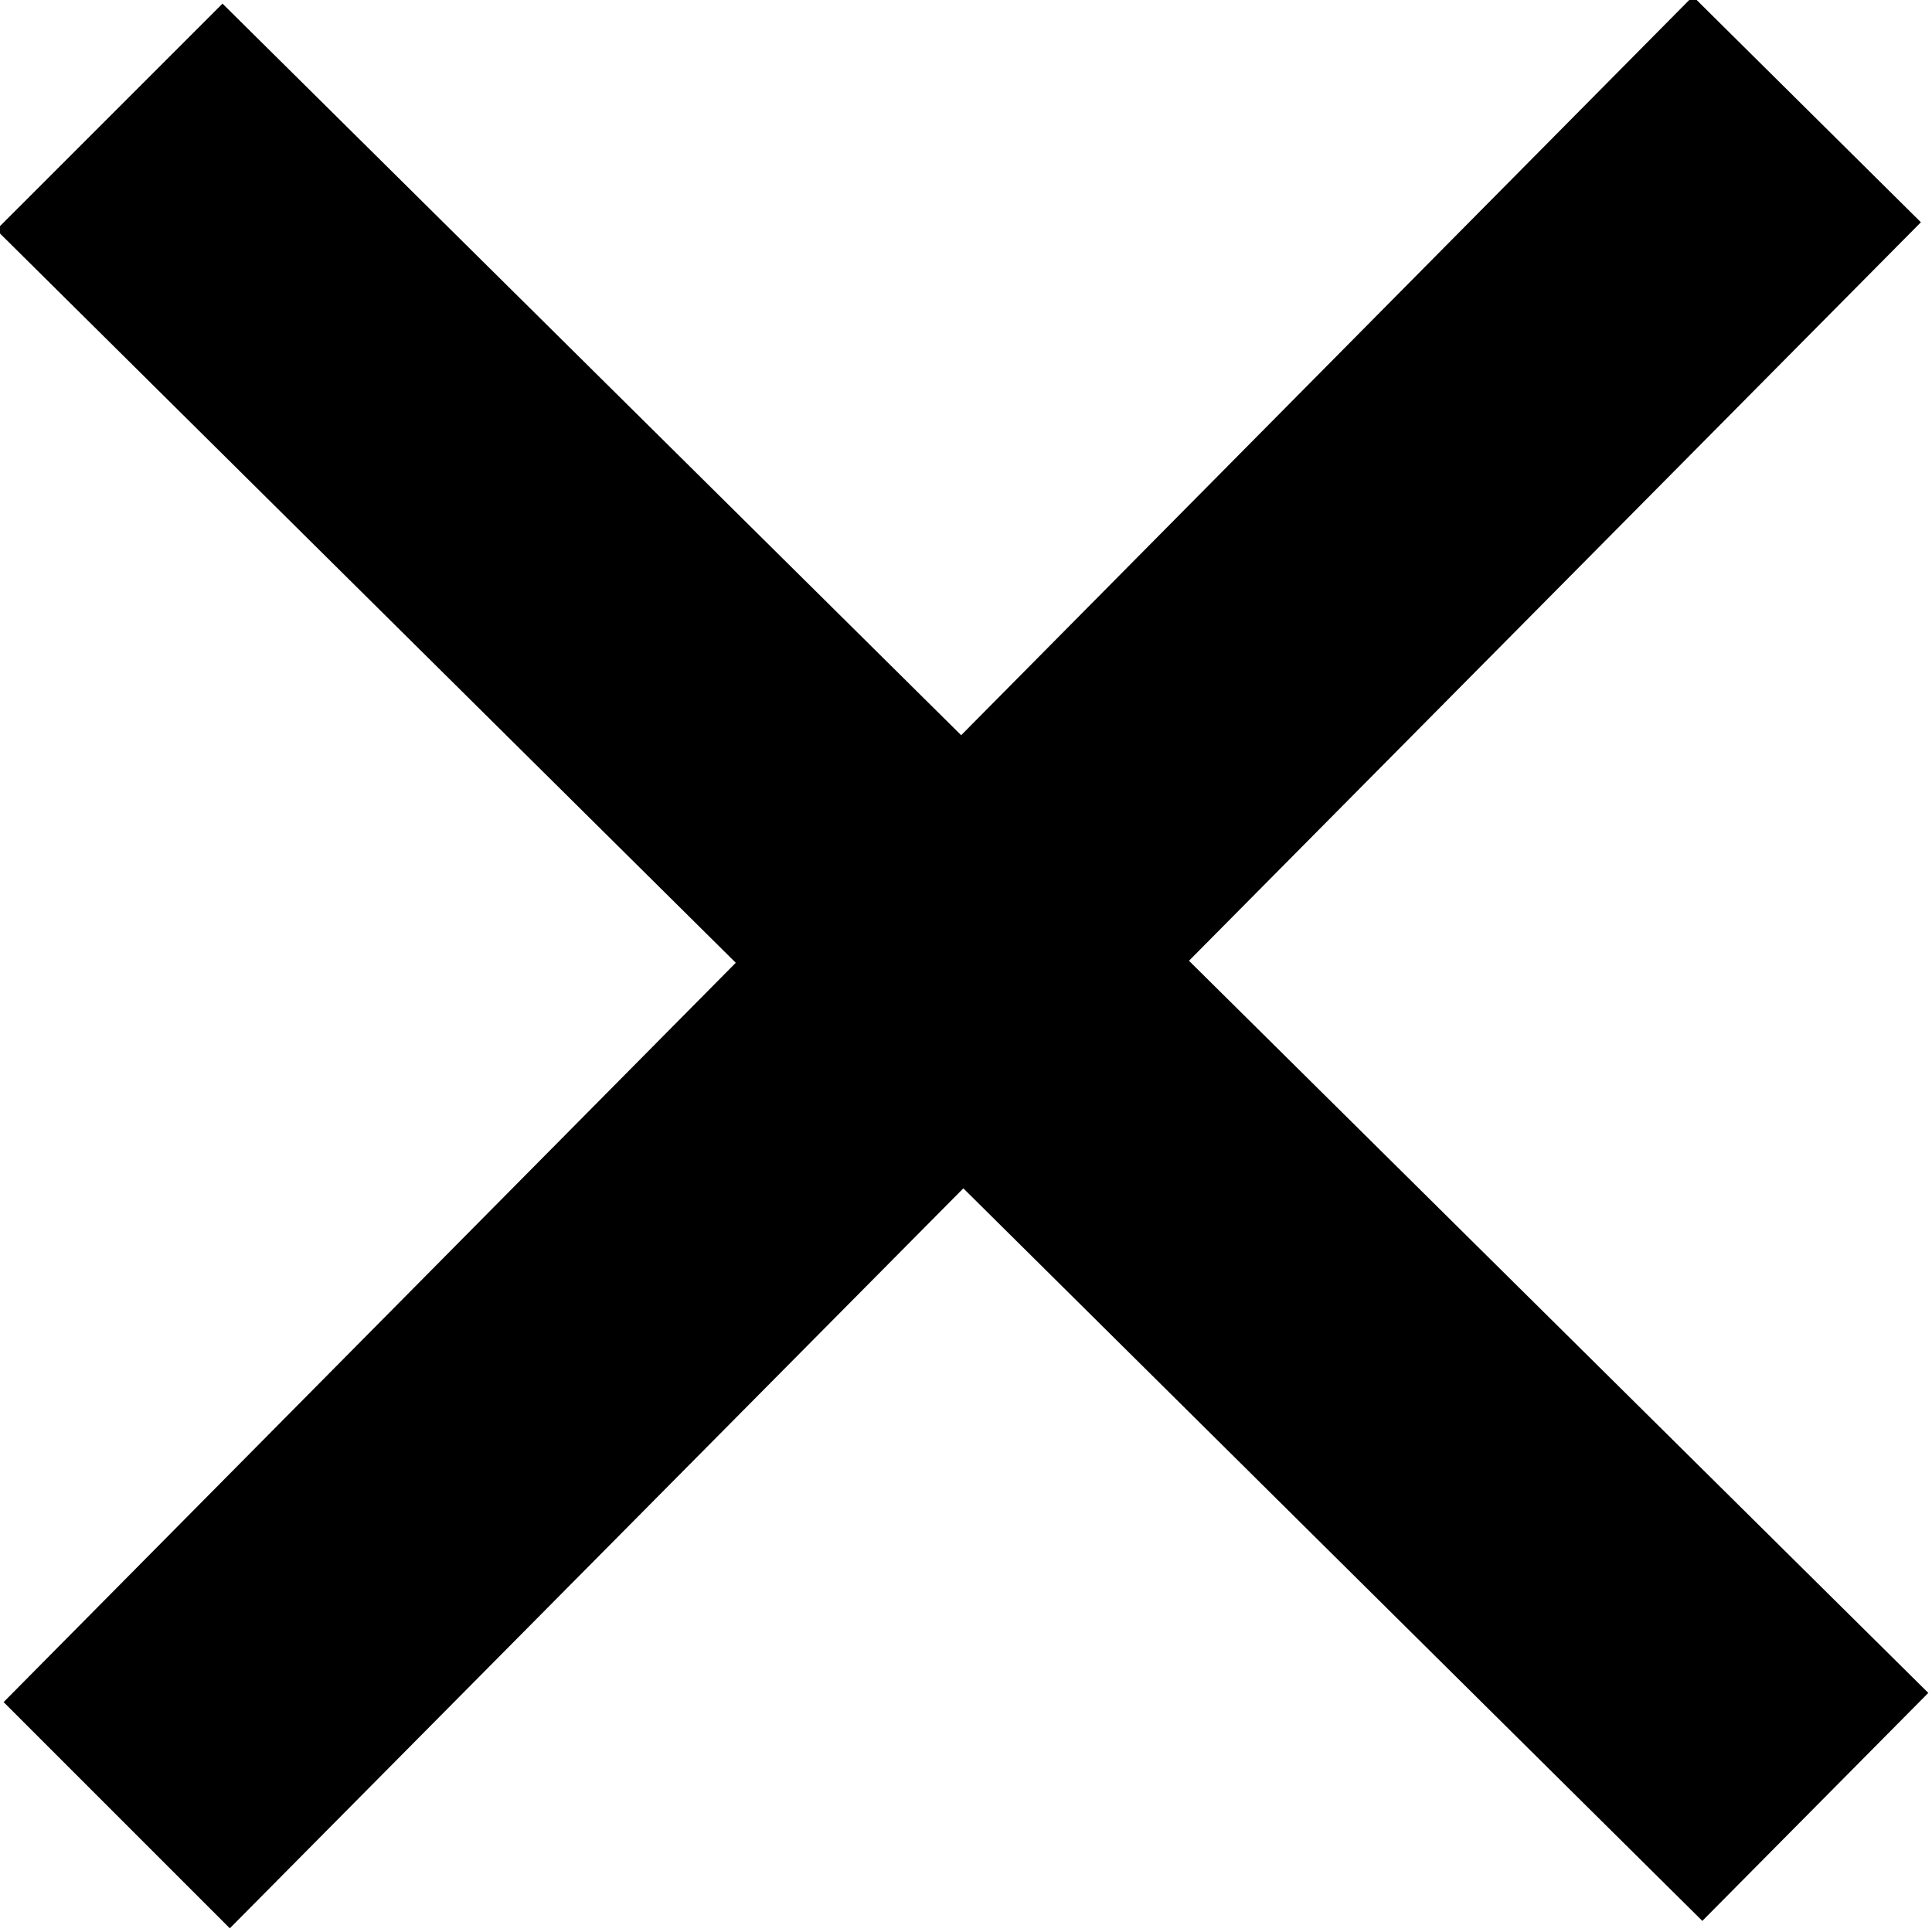
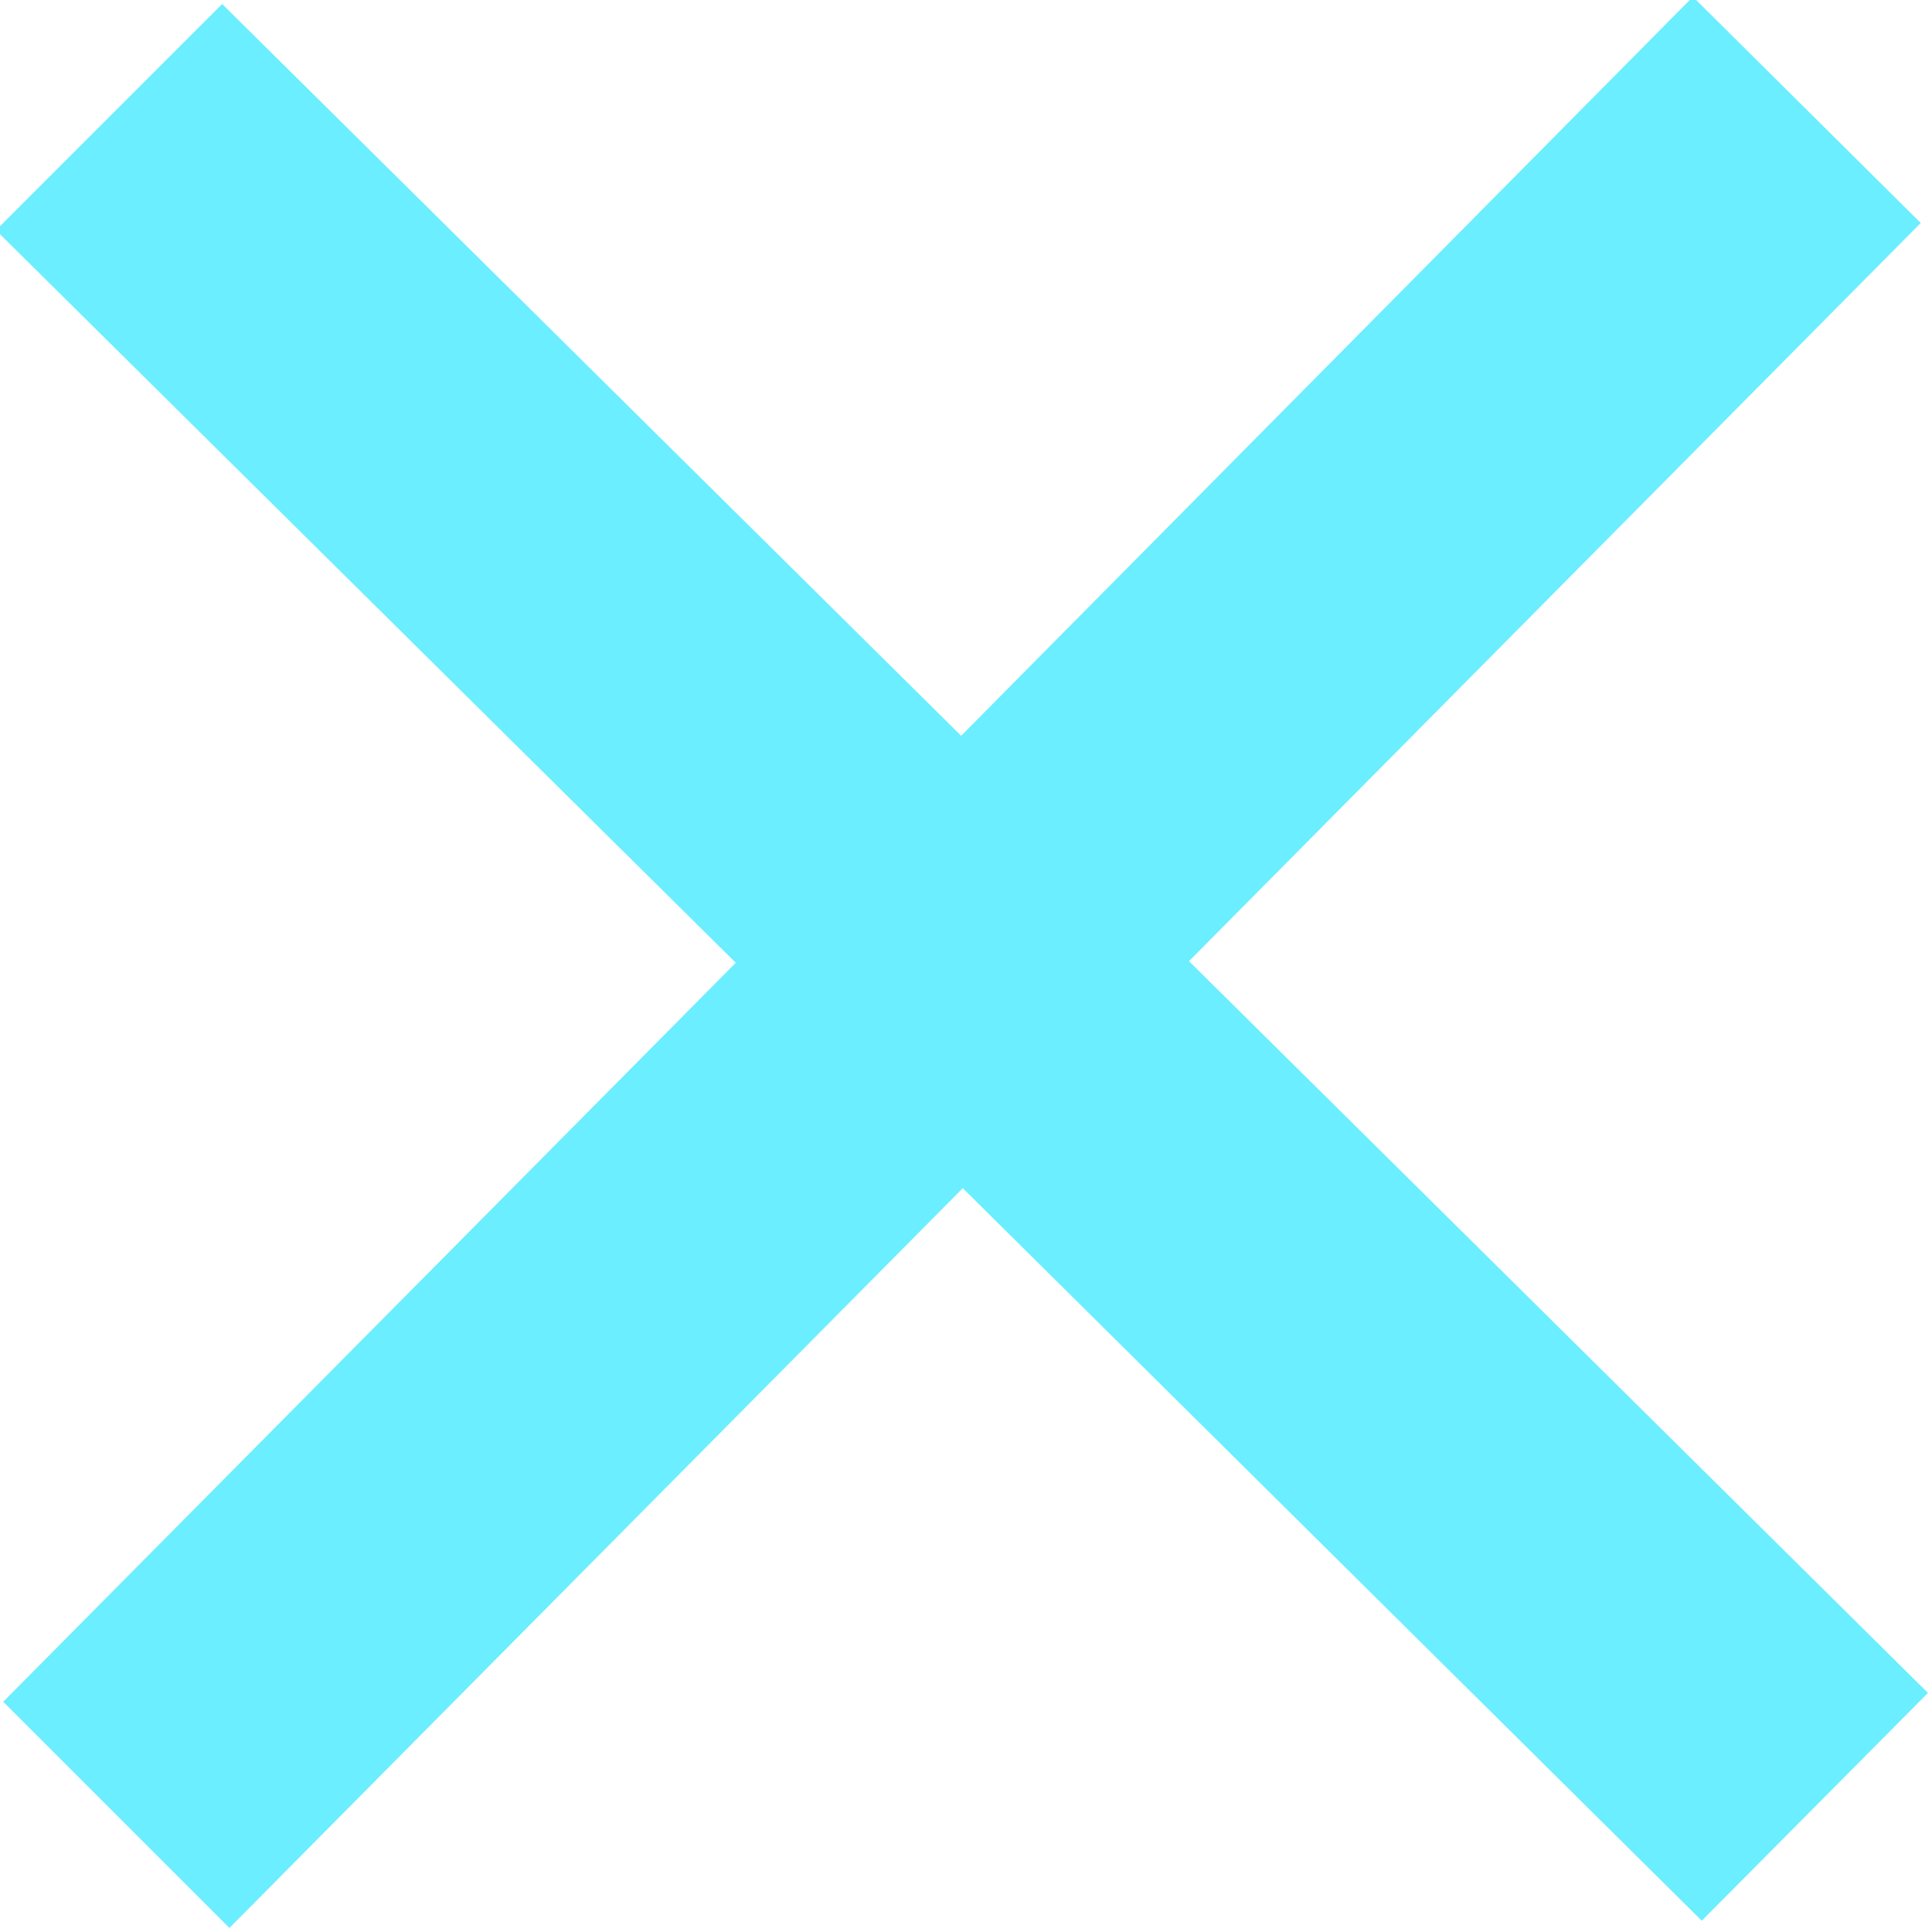
- <svg xmlns="http://www.w3.org/2000/svg" width="24" height="24" viewBox="0 0 24 24">
-   <path d="M23.954 21.03l-9.184-9.095 9.092-9.174-2.832-2.807-9.09 9.179-9.176-9.088-2.81 2.81 9.186 9.105-9.095 9.184 2.81 2.81 9.112-9.192 9.18 9.1z" />
+ <svg xmlns="http://www.w3.org/2000/svg" version="1.1" id="Layer_1" x="0px" y="0px" viewBox="0 0 24 24" style="enable-background:new 0 0 24 24;" xml:space="preserve">
+   <style type="text/css">
+ 	.st0{fill:#6BEEFF;}
+ </style>
+   <path class="st0" d="M23.95,21.03l-9.18-9.09l9.09-9.17l-2.83-2.81l-9.09,9.18L2.76,0.05l-2.81,2.81l9.19,9.1l-9.1,9.18l2.81,2.81  l9.11-9.19l9.18,9.1L23.95,21.03z" />
</svg>
